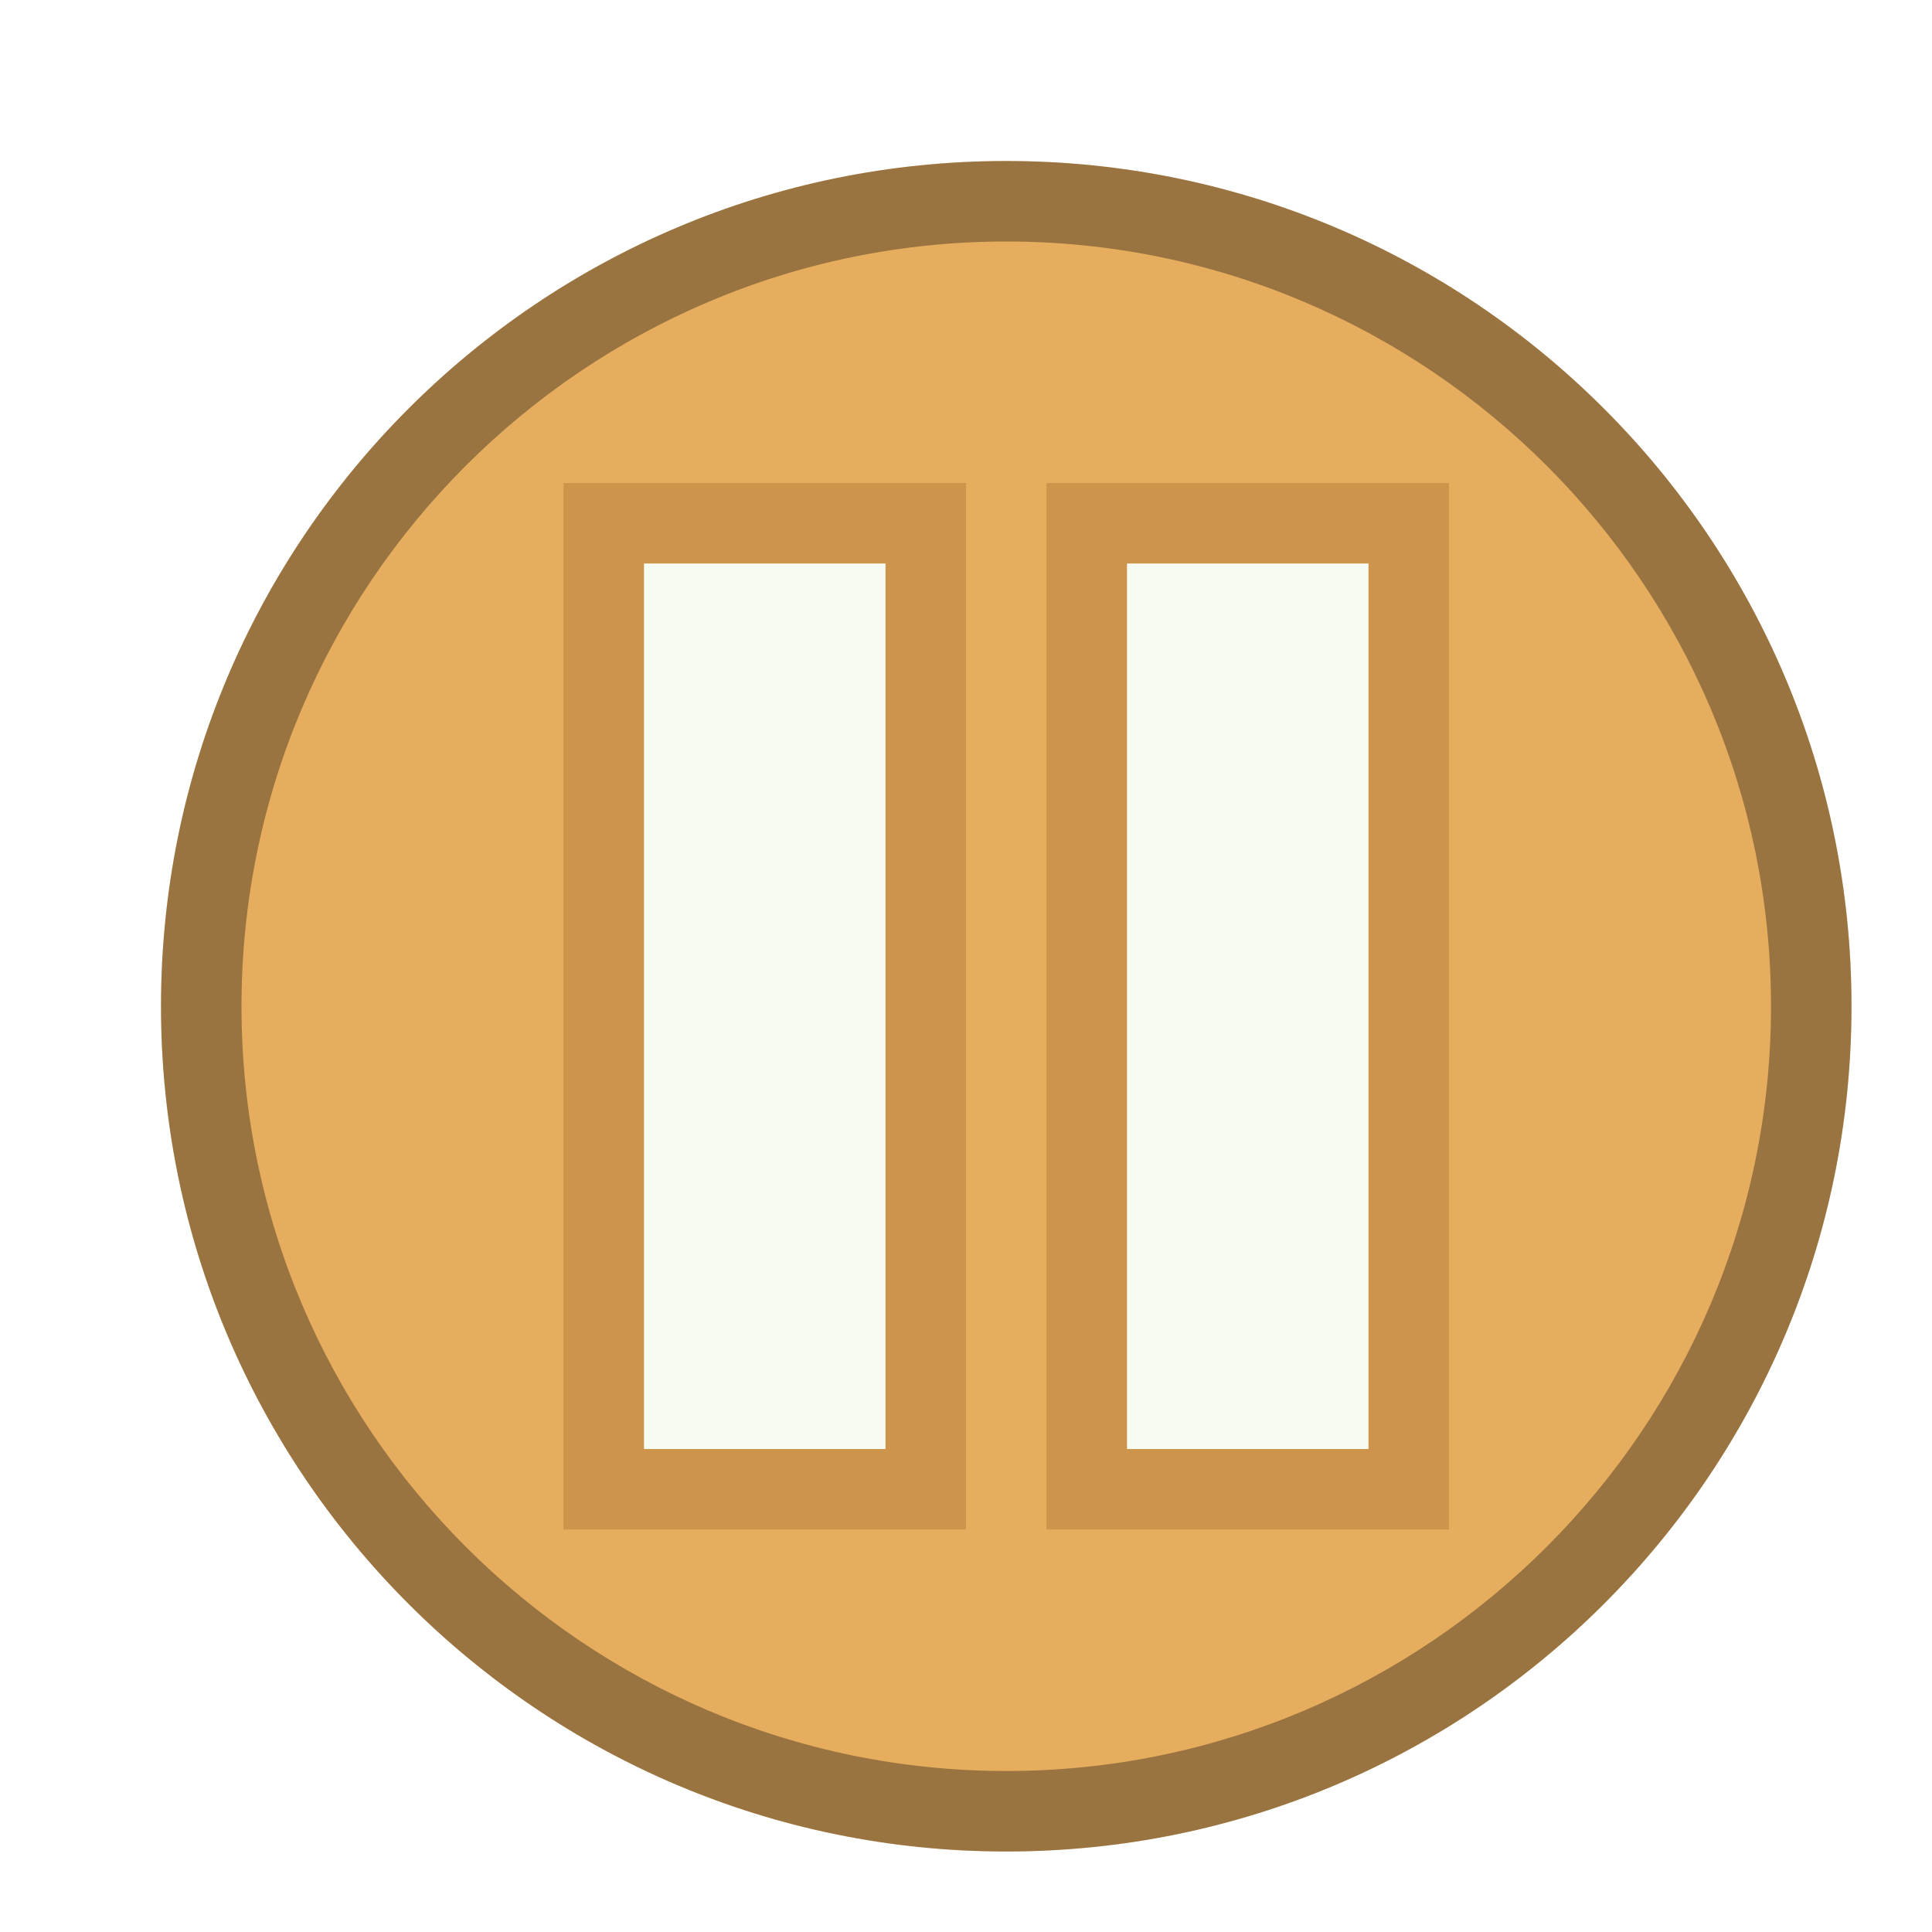
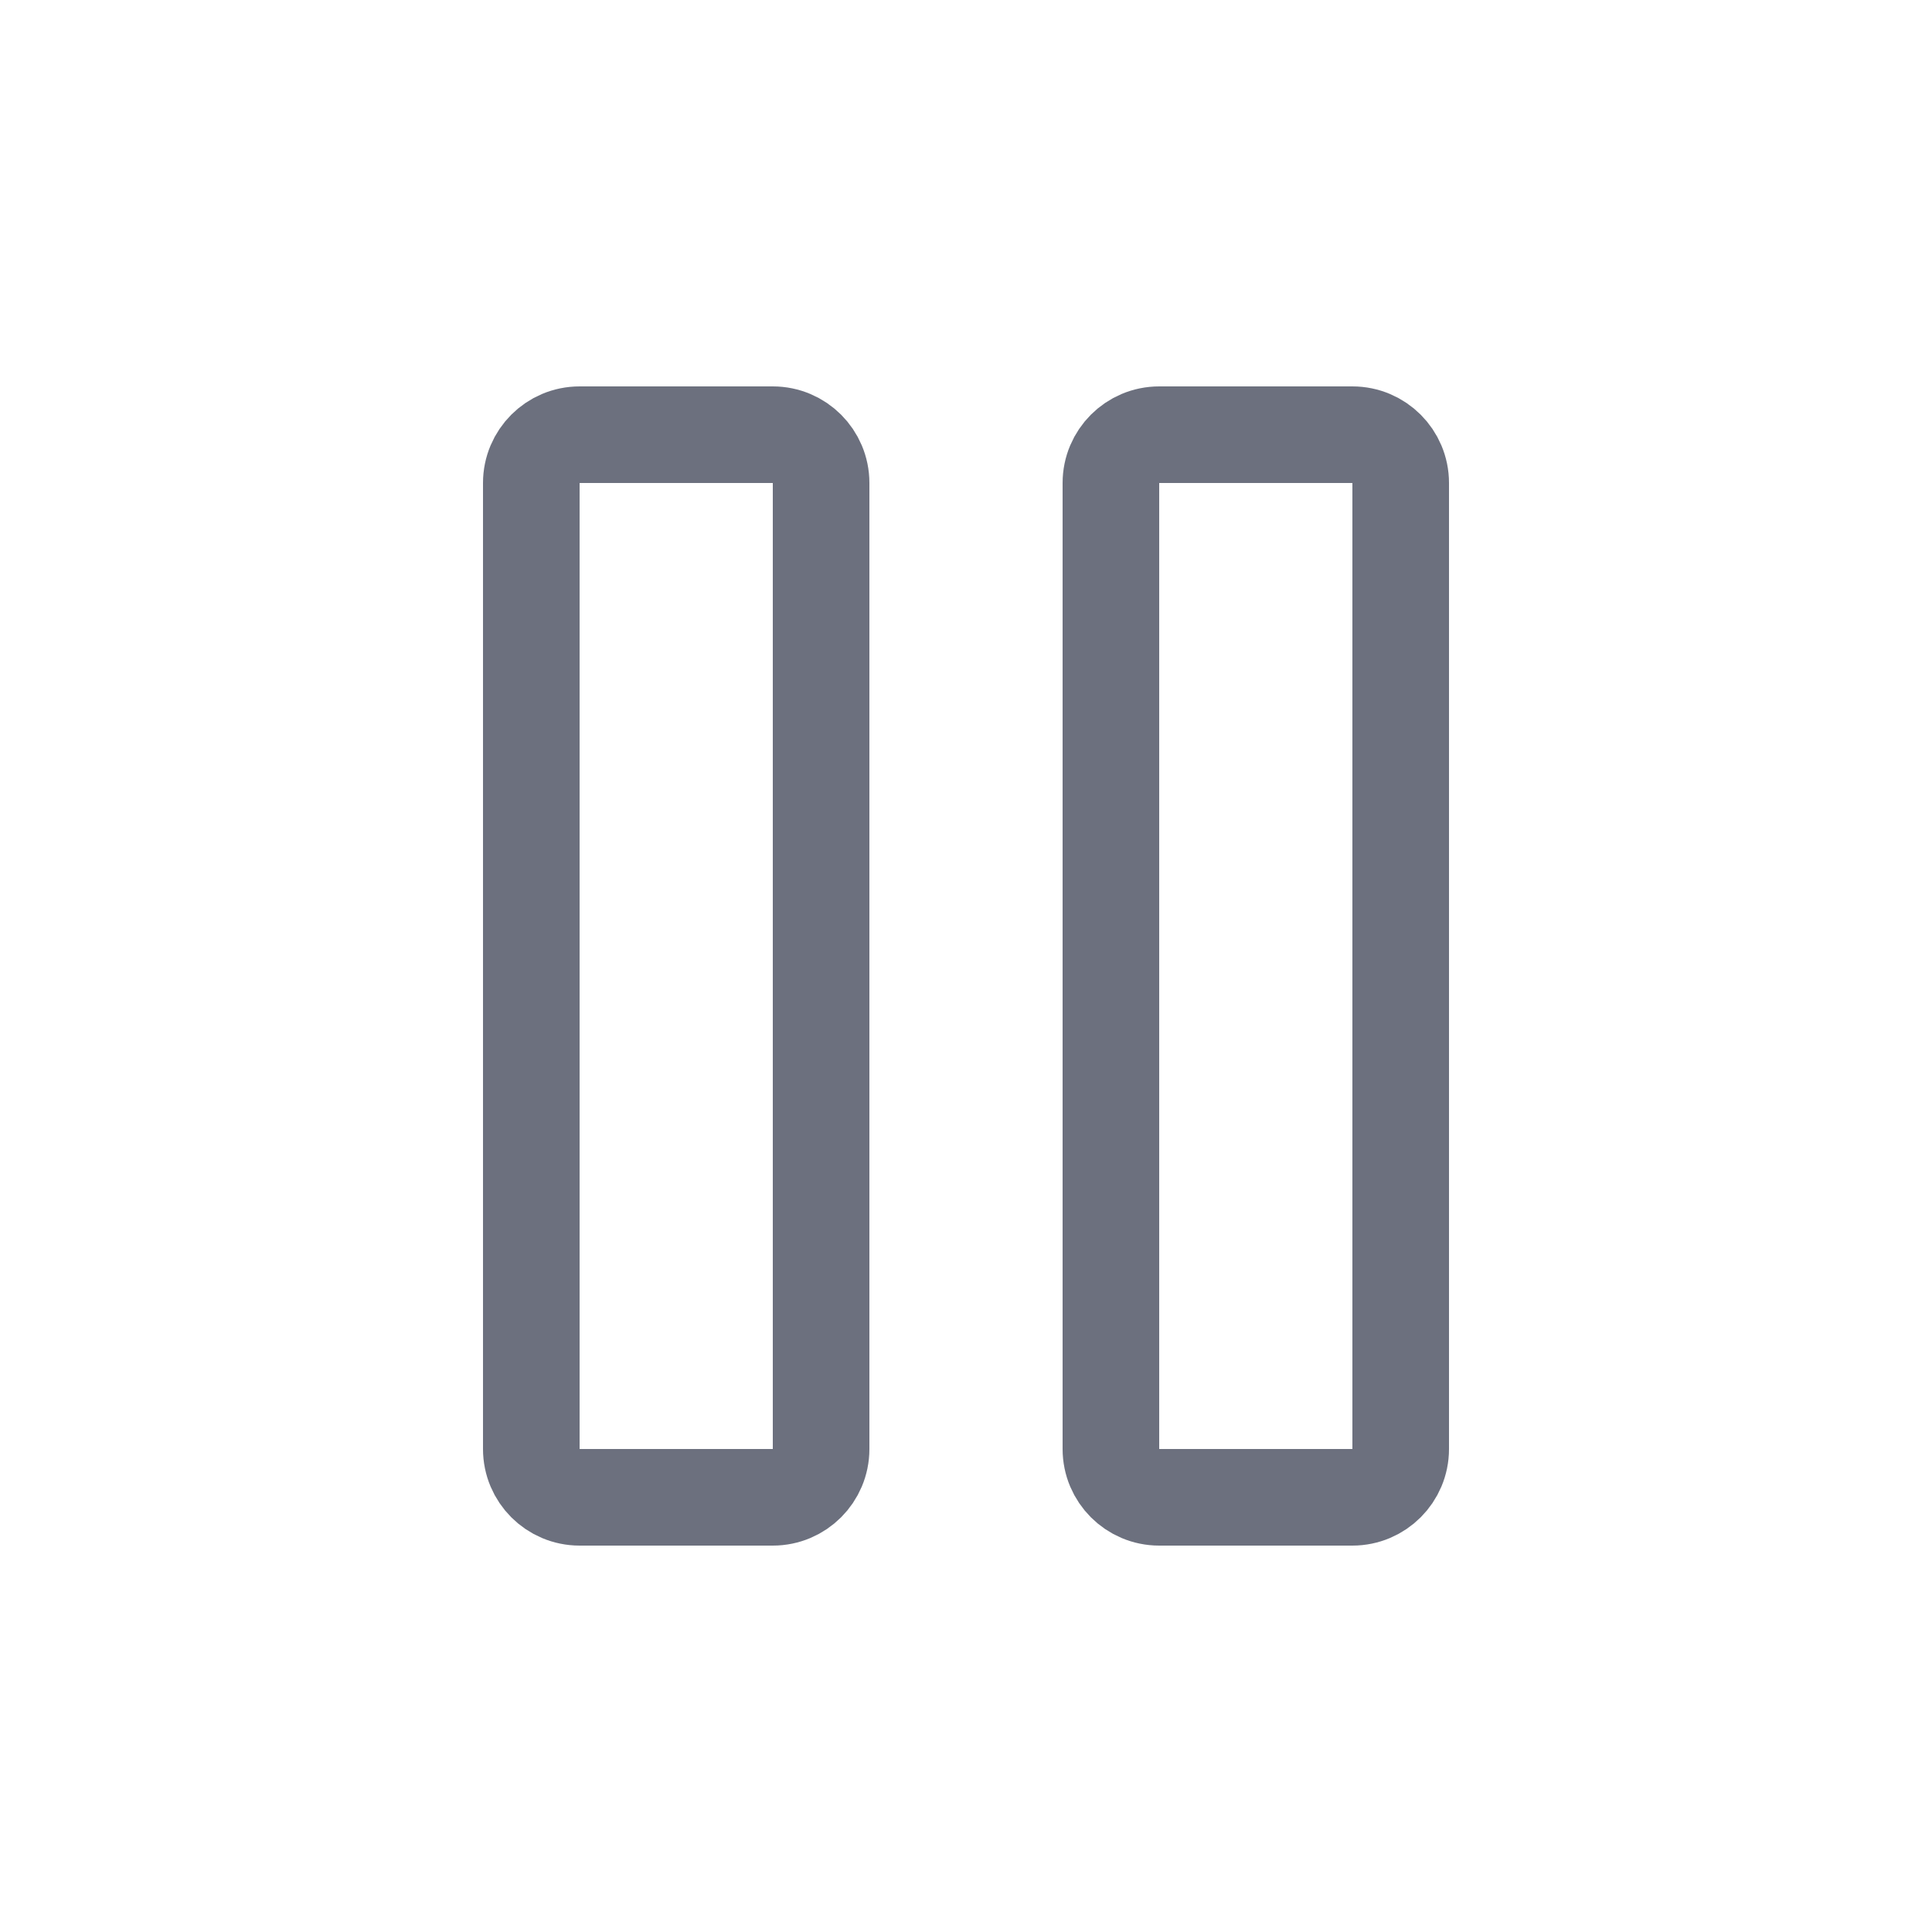
- <svg xmlns="http://www.w3.org/2000/svg" id="New_Vector" width="24" height="24" version="1.1" viewBox="0 0 24 24">
-   <defs>
-     <style>
-       .st0 {
-         fill: #e6ad5f;
-       }
- 
-       .st1 {
-         opacity: .33;
-       }
- 
-       .st2 {
-         fill: #f7fcf2;
-       }
- 
-       .st3 {
-         fill: #ce944c;
-       }
-     </style>
-   </defs>
-   <g>
-     <circle class="st0" cx="12.5" cy="12.5" r="10.5" />
-     <g class="st1">
-       <path d="M12.5,3c5.238,0,9.5,4.262,9.5,9.5s-4.262,9.5-9.5,9.5S3,17.738,3,12.5,7.262,3,12.5,3M12.5,2C6.701,2,2,6.701,2,12.5s4.701,10.5,10.5,10.5,10.5-4.701,10.5-10.5S18.299,2,12.5,2h0Z" />
-     </g>
-   </g>
-   <g>
-     <rect class="st2" x="7.5" y="6.5" width="4" height="12" />
-     <path class="st3" d="M11,7v11h-3V7h3M12,6h-5v13h5V6h0Z" />
-   </g>
-   <g>
-     <rect class="st2" x="13.5" y="6.5" width="4" height="12" />
-     <path class="st3" d="M17,7v11h-3V7h3M18,6h-5v13h5V6h0Z" />
-   </g>
-   <description>Apache NetBeans Logo
-   </description>
+ <svg xmlns="http://www.w3.org/2000/svg" width="24" height="24" viewBox="-2 -2 20 20" fill="none">
+   <rect x="3.5" y="2.5" width="3" height="11" rx="0.5" stroke="#6C707E" />
+   <rect x="9.5" y="2.5" width="3" height="11" rx="0.5" stroke="#6C707E" />
</svg>
